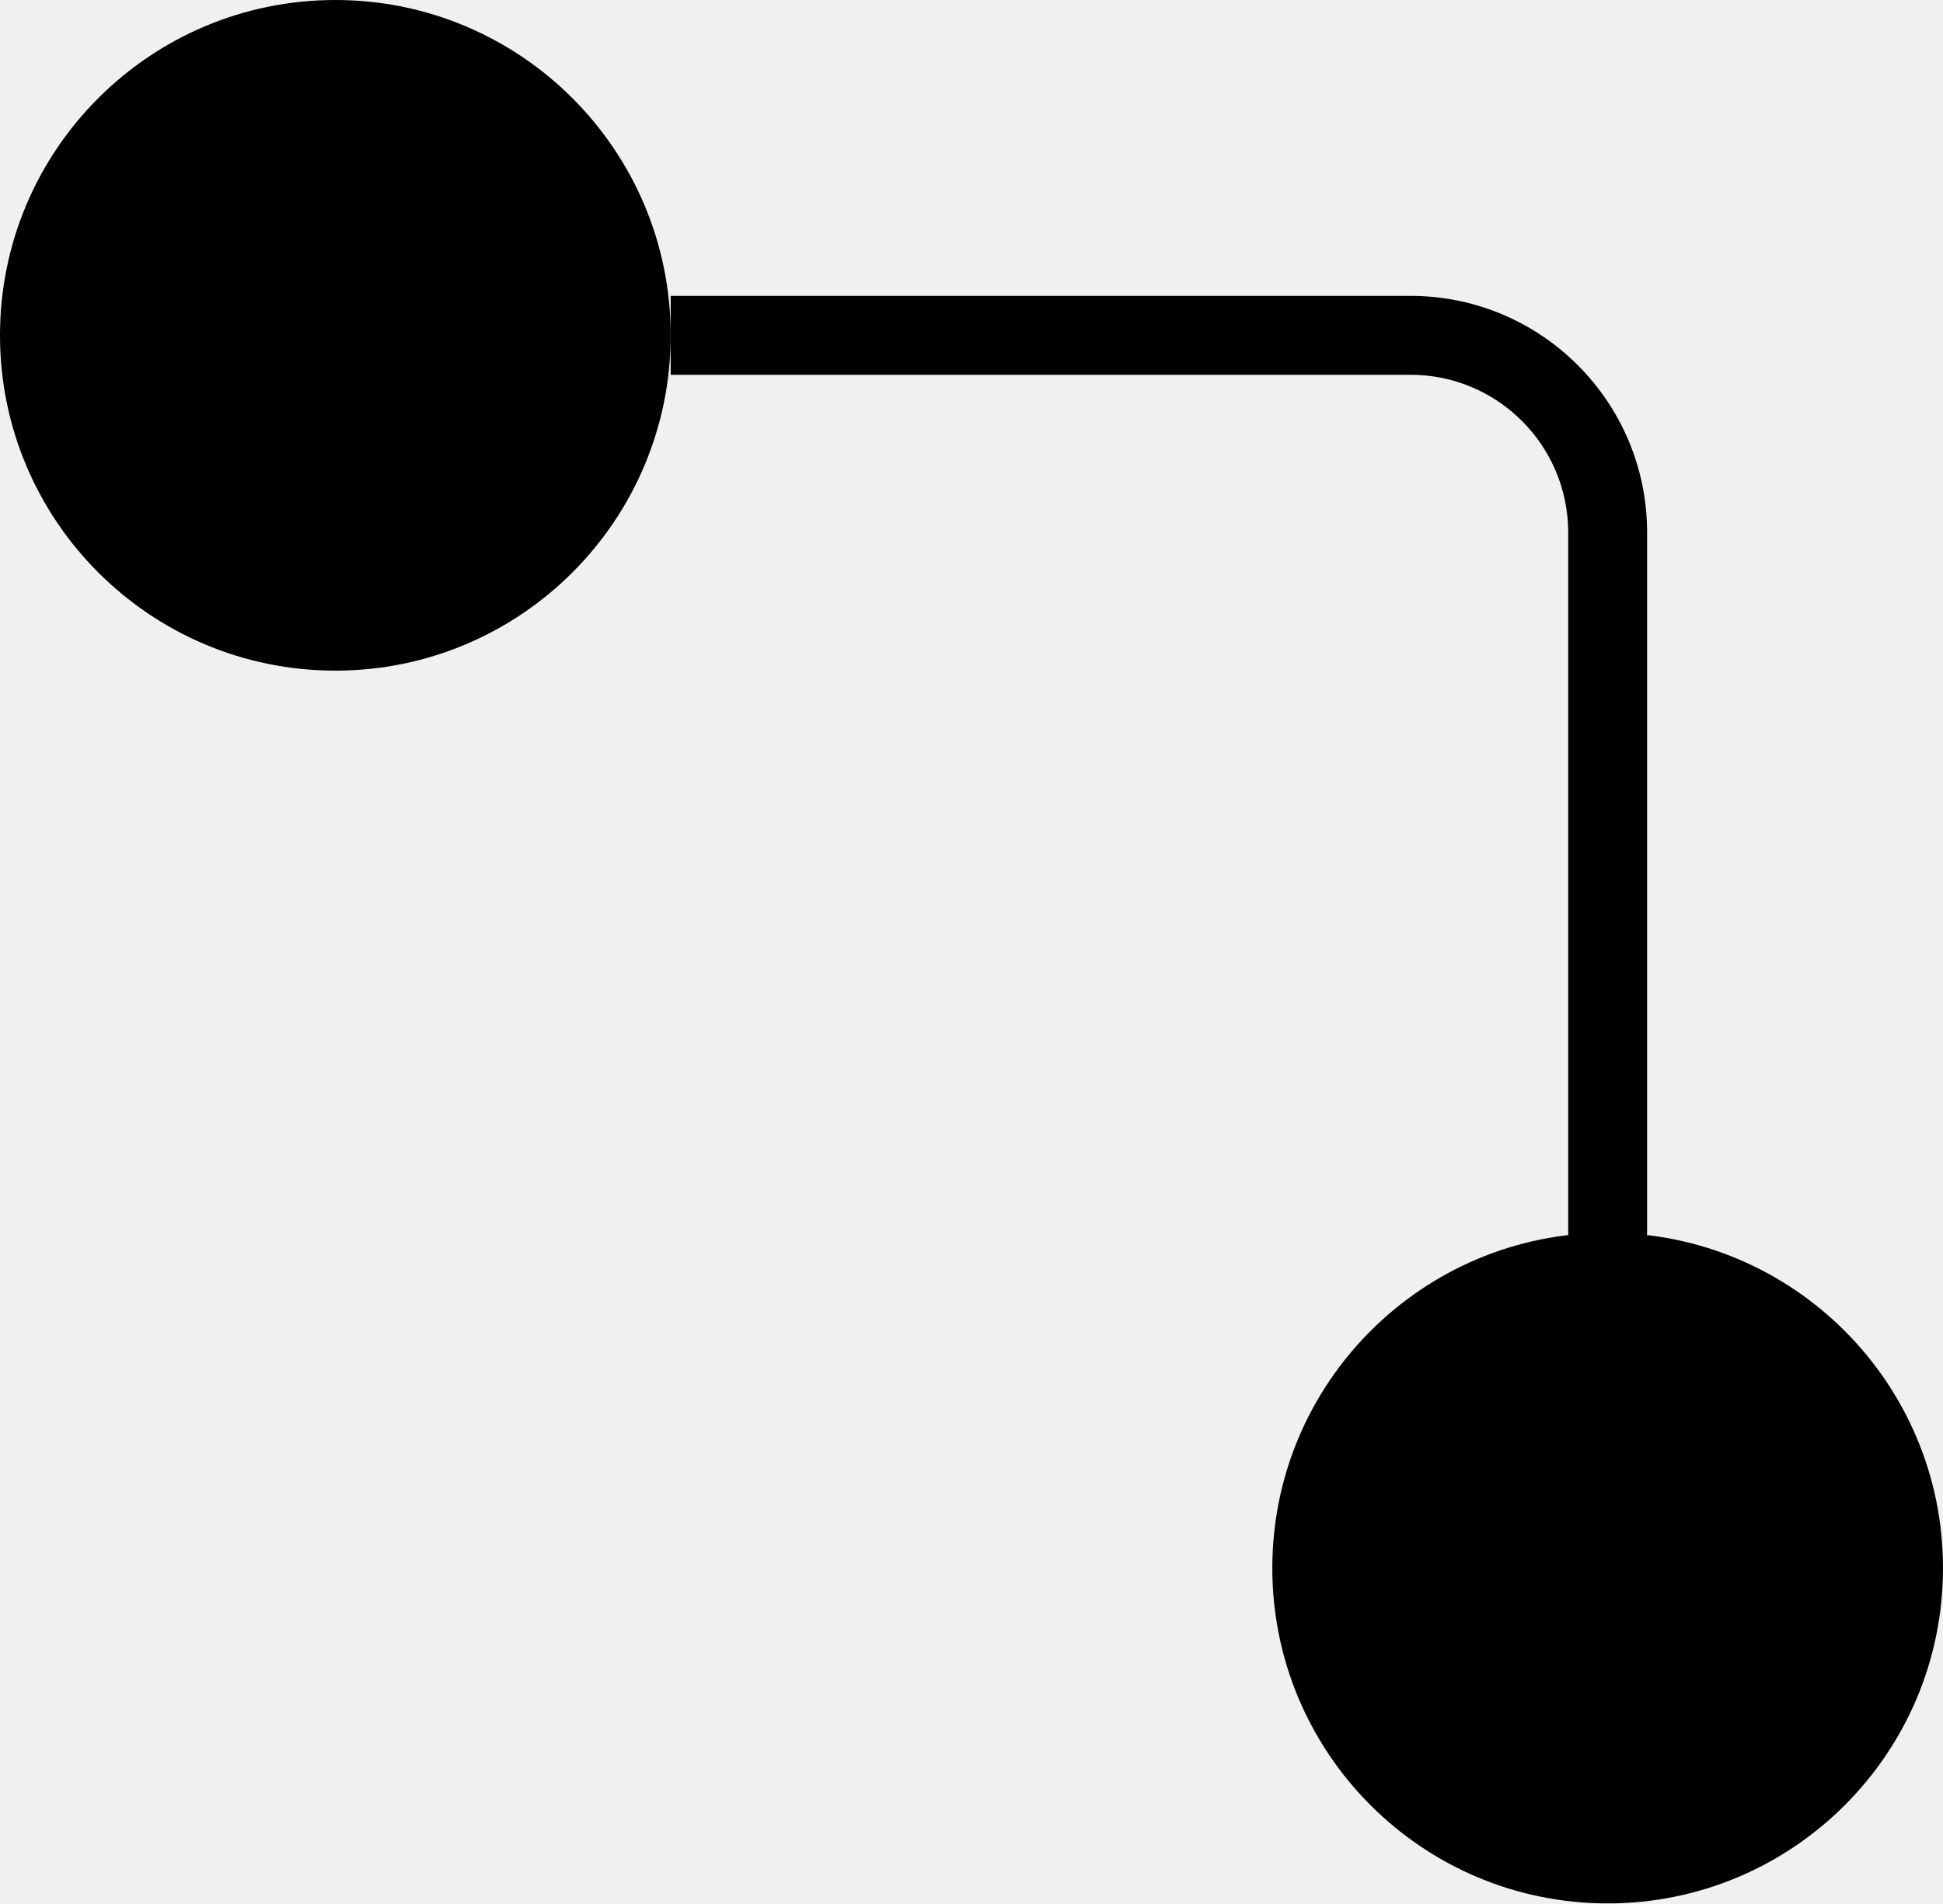
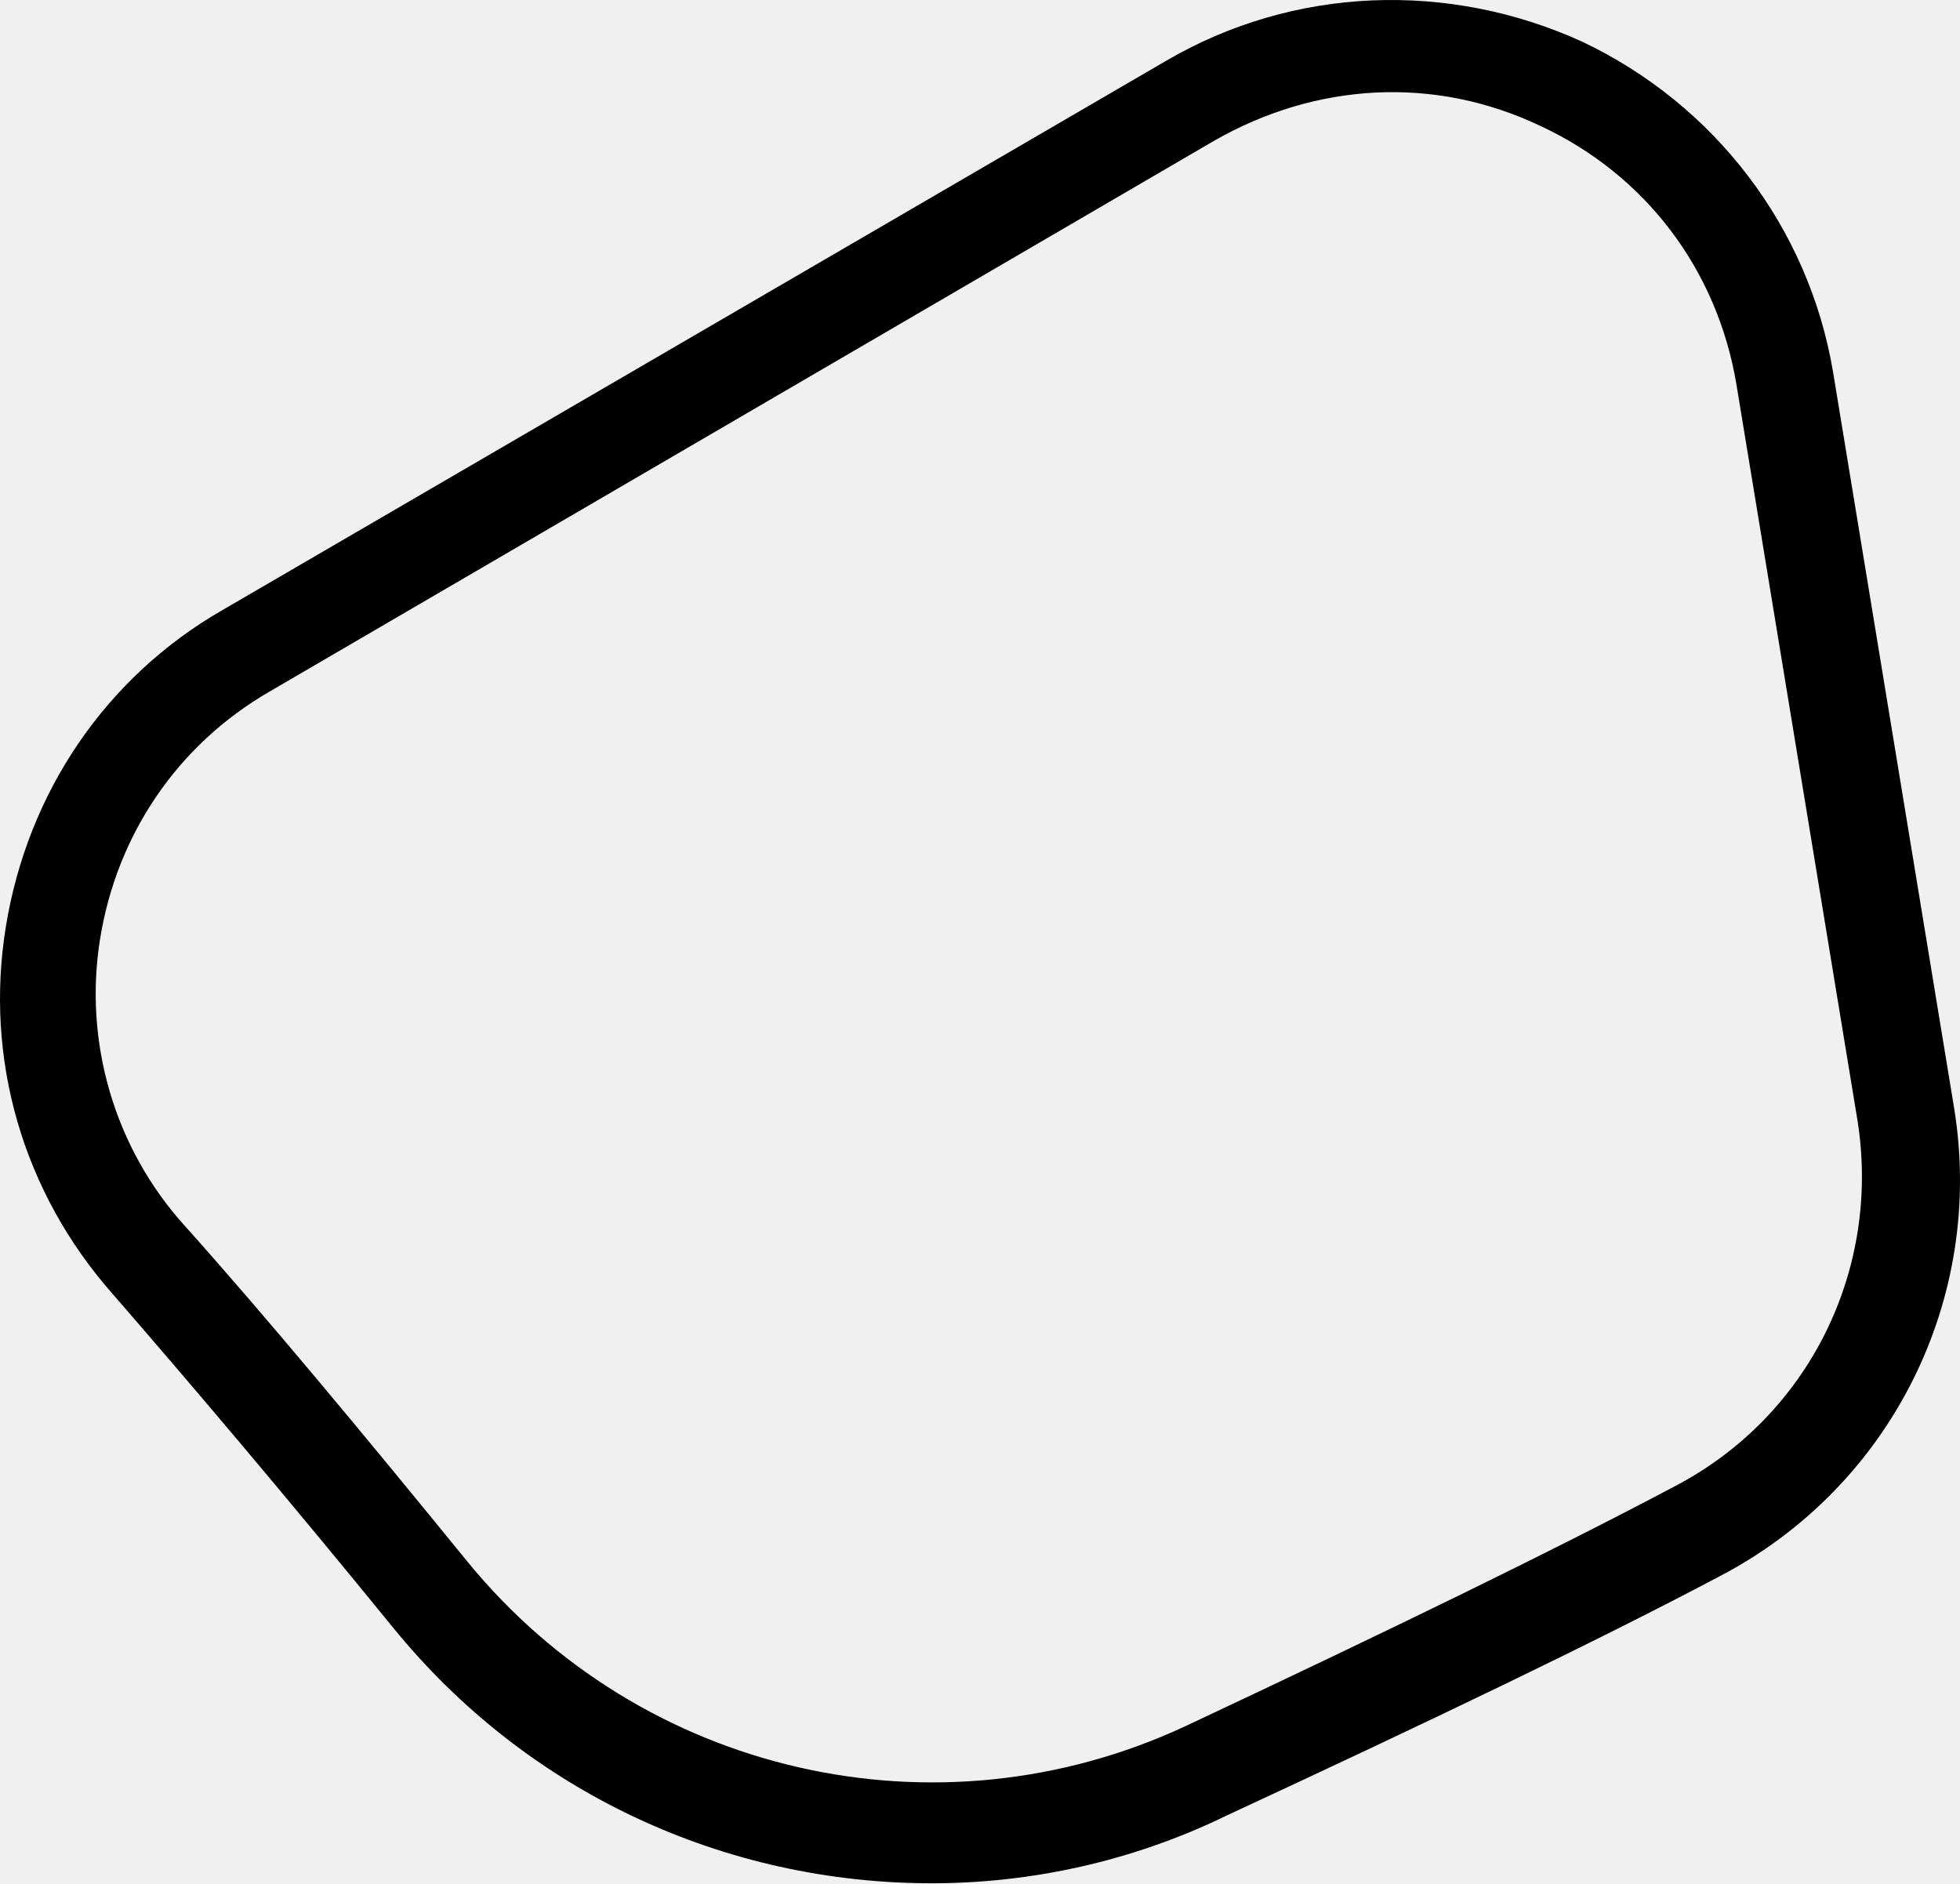
- <svg xmlns="http://www.w3.org/2000/svg" width="197" height="193" viewBox="0 0 197 193" fill="none">
+ <svg xmlns="http://www.w3.org/2000/svg" class="looka-1j8o68f" viewBox="0 12 100 96.08">
+   <defs id="SvgjsDefs1011">
+ 	</defs>
  <style>
		.icon-path {
		fill: black
		}
		@media (prefers-color-scheme: dark) {
		.icon-path {
		fill: white
		}
		}
	</style>
-   <circle class="icon-path" cx="34" cy="34" r="34" fill="black" />
-   <circle class="icon-path" cx="163" cy="159" r="34" fill="black" />
-   <path class="icon-path" d="M159 125C159 127.209 160.791 129 163 129C165.209 129 167 127.209 167 125L159 125ZM68 38L143 38L143 30L68 30L68 38ZM159 54L159 125L167 125L167 54L159 54ZM143 38C151.837 38 159 45.163 159 54L167 54C167 40.745 156.255 30 143 30L143 38Z" fill="black" />
+   <g id="SvgjsG1012" featurekey="nRdZyp-0" transform="matrix(1.233149,0,0,1.233149,-12.0289,-0.5574569)" fill="#111111">
+     <path class="icon-path" d="M48.3,88.1c-8.5,0-16.7-3.7-22.3-10.6c-4.4-5.4-8.3-10-11.6-13.8c-3.7-4.2-5.3-9.7-4.4-15.2c0.9-5.5,4.1-10.3,9-13.1h0  l39-22.7c5.3-3.1,11.7-3.3,17.2-0.8c5.5,2.6,9.4,7.7,10.4,13.7l5,30.4c1.3,7.9-2.6,15.7-9.7,19.4c-5.1,2.7-12,6-20.4,9.9  C56.6,87.2,52.4,88.1,48.3,88.1z M20.9,38.8c-3.8,2.2-6.3,5.9-7,10.2c-0.7,4.3,0.6,8.7,3.5,11.9c3.4,3.8,7.3,8.5,11.7,13.9  c7.2,8.8,19.4,11.6,29.7,6.8c8.3-3.9,15.1-7.2,20.2-9.9c5.6-2.9,8.6-9,7.6-15.2l-5-30.4c-0.8-4.8-3.8-8.7-8.1-10.7  c-4.4-2.1-9.3-1.8-13.5,0.6L20.9,38.8L20.9,38.8z">
+ 		</path>
+   </g>
</svg>
